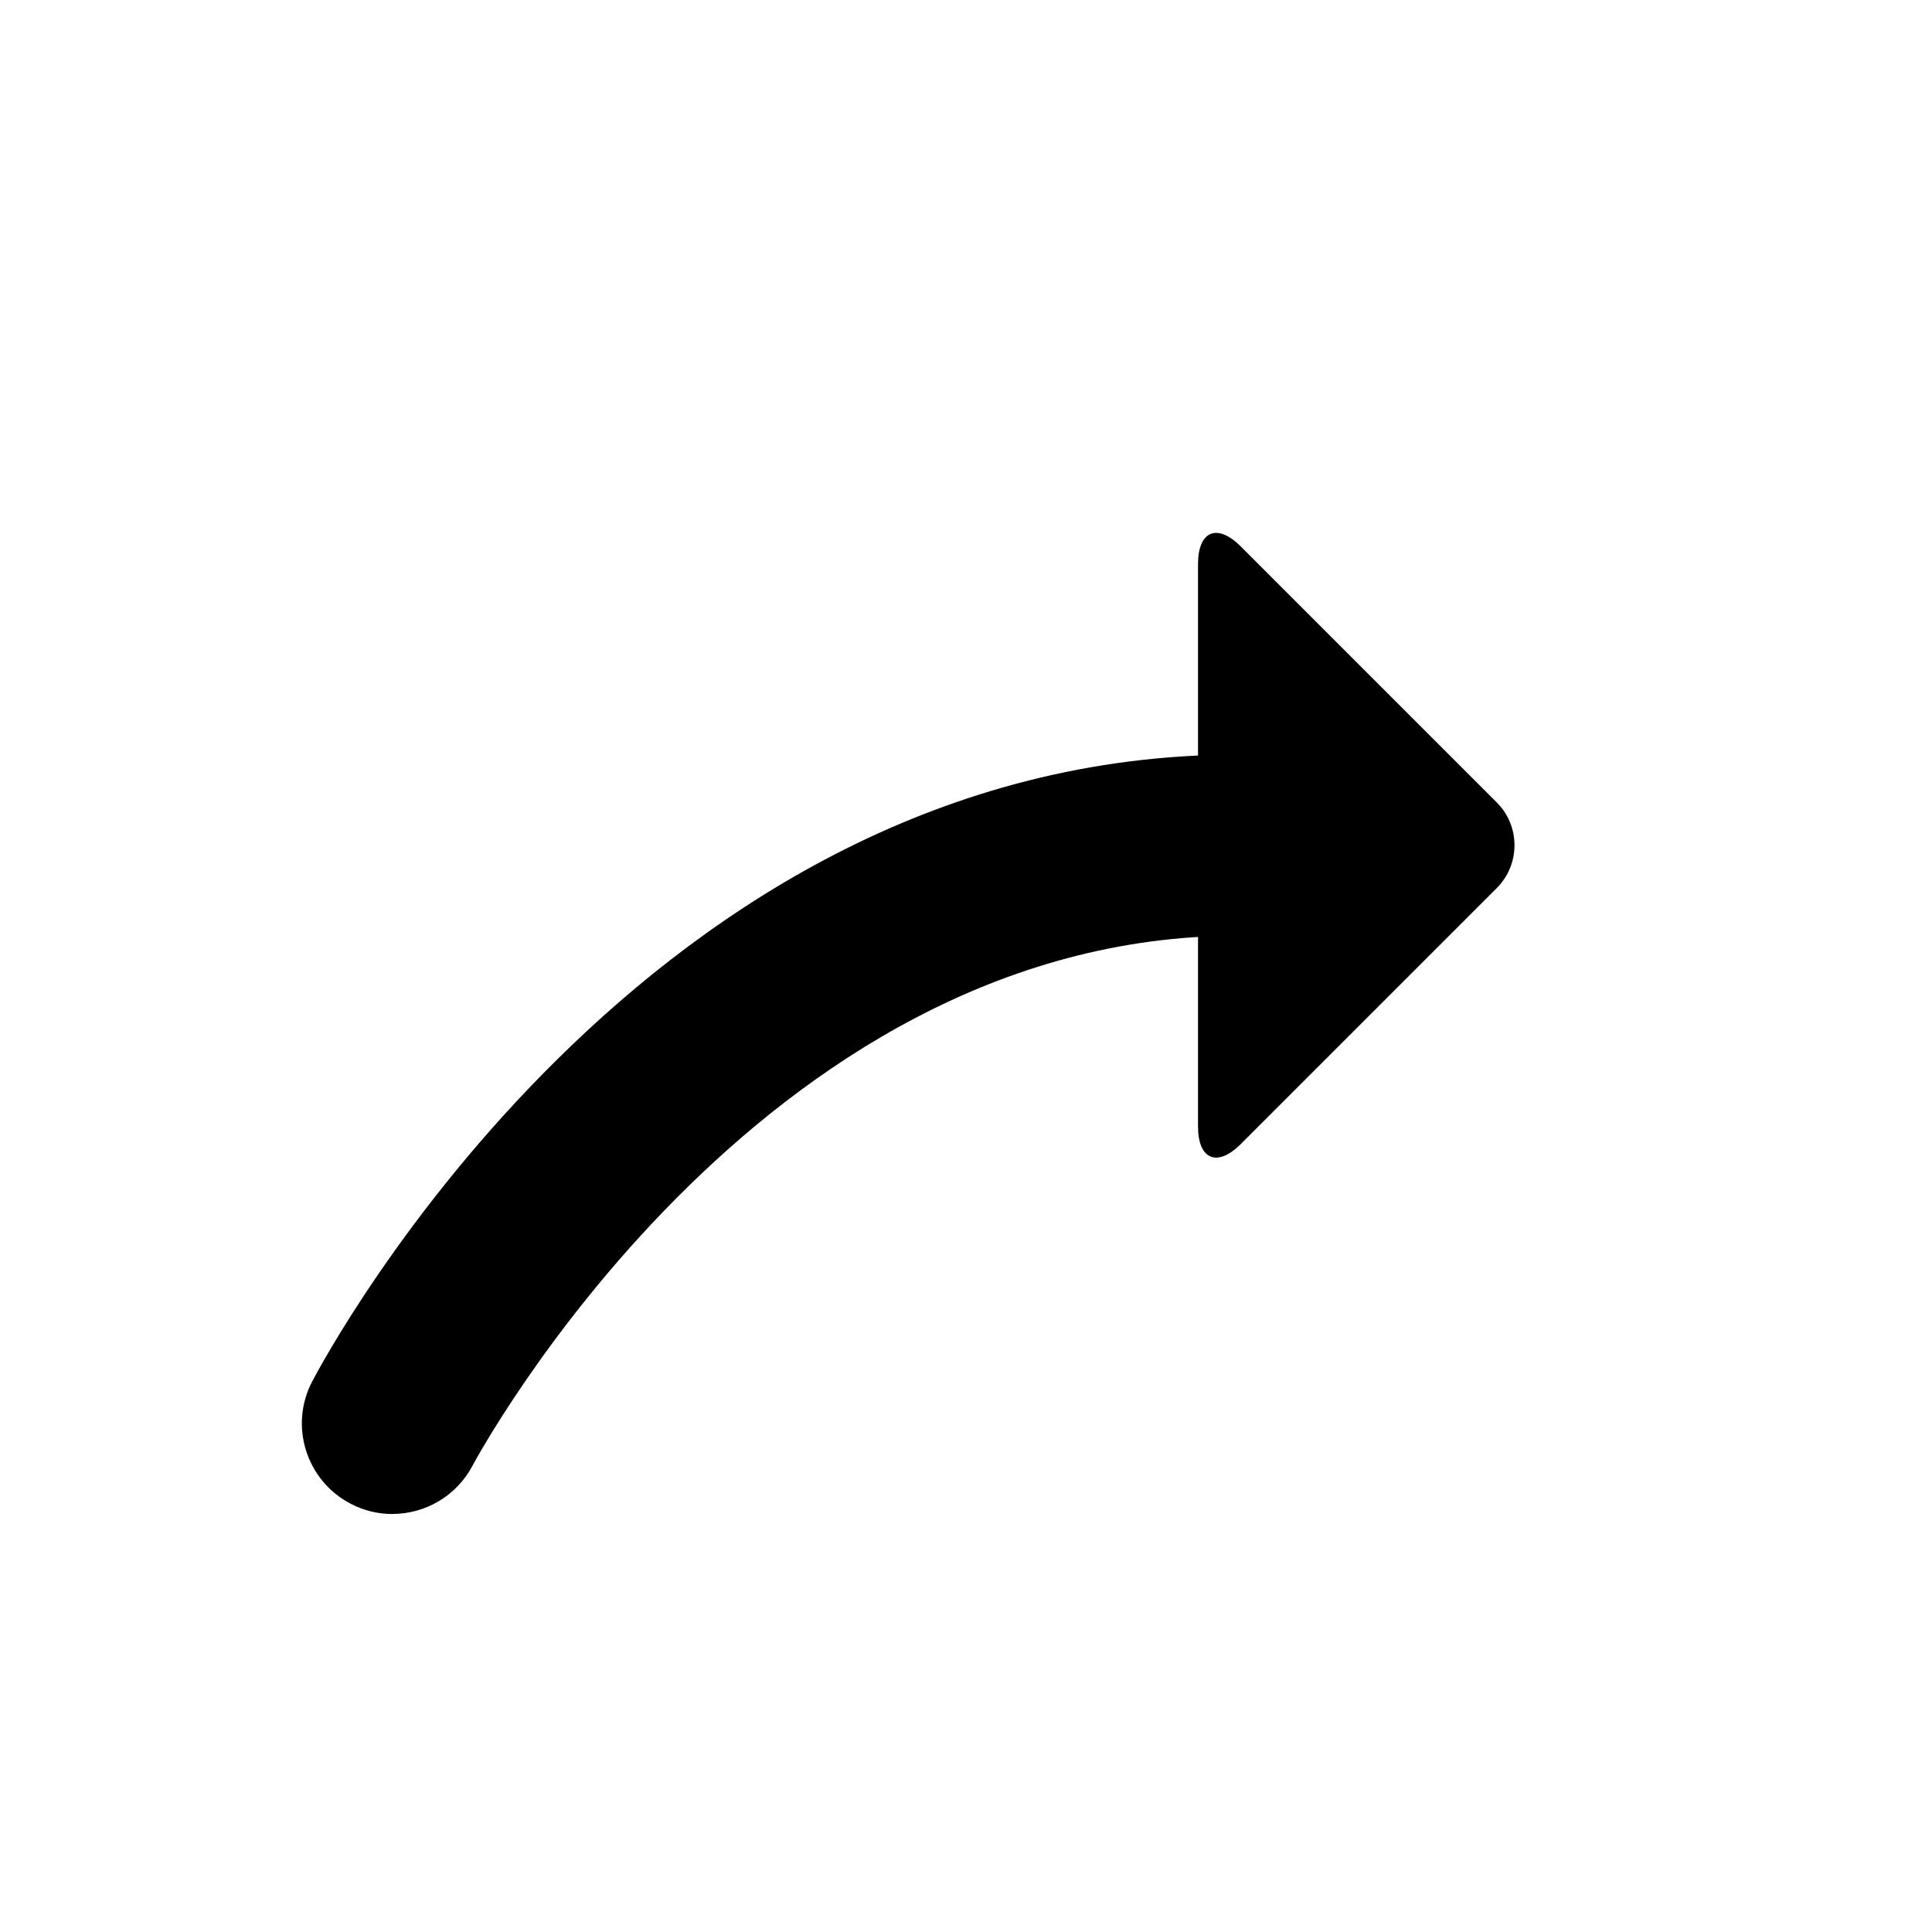
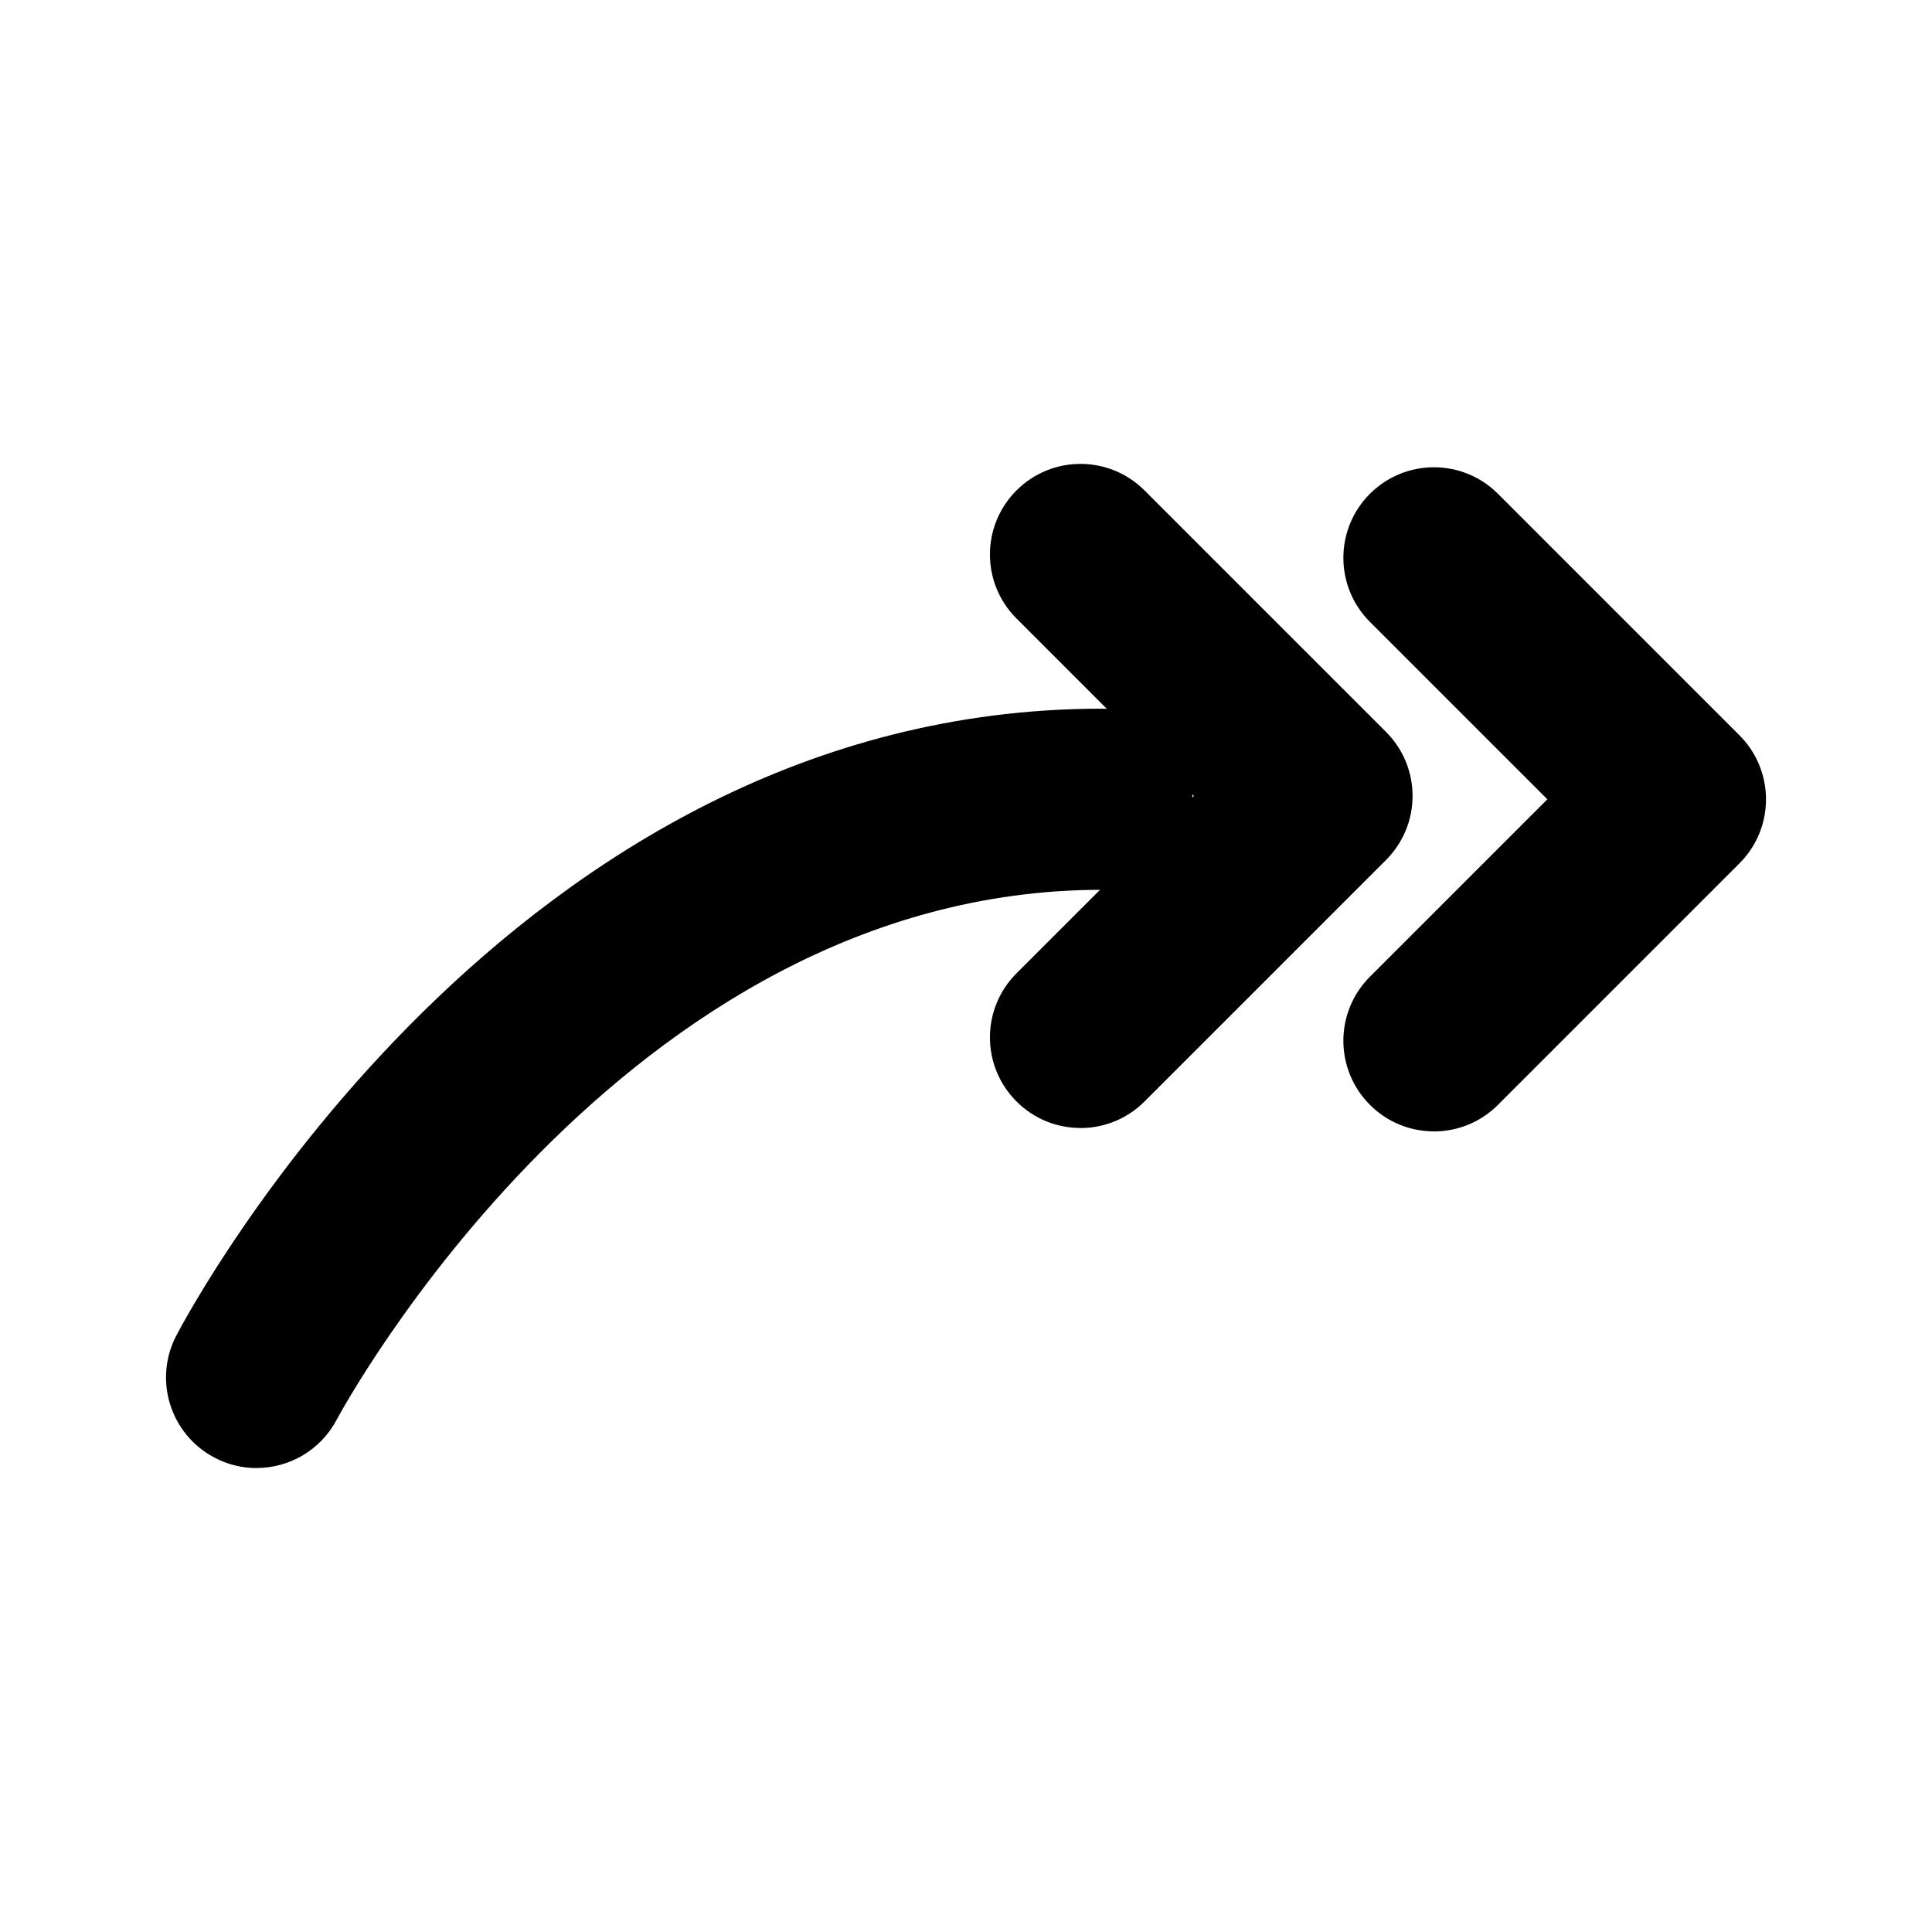
<svg xmlns="http://www.w3.org/2000/svg" id="a" viewBox="0 0 32 32">
-   <path d="M19.843,9.343c0-.55.318-.682.707-.293l4.243,4.243c.389.389.389,1.025,0,1.414l-4.243,4.243c-.389.389-.707.257-.707-.293v-9.314Z" fill="#000" stroke-width="0" />
-   <path d="M6.499,25.077c-.235,0-.473-.056-.694-.172-.733-.384-1.018-1.288-.635-2.022.222-.424,5.533-10.384,15.33-10.384.828,0,1.5.672,1.5,1.5s-.672,1.5-1.5,1.5c-7.963,0-12.625,8.687-12.672,8.774-.269.511-.79.803-1.329.803Z" fill="#000" stroke-width="0" />
+   <path d="M4.249,24.316c-.235,0-.473-.056-.694-.172-.733-.384-1.018-1.288-.635-2.022.222-.424,5.533-10.384,15.33-10.384.828,0,1.5.672,1.5,1.5s-.672,1.5-1.5,1.5c-7.963,0-12.625,8.687-12.672,8.774-.269.511-.79.803-1.329.803Z" />
+   <path d="M23.75,18.739c-.384,0-.768-.146-1.06-.44-.586-.586-.586-1.535,0-2.121l2.939-2.939-2.939-2.939c-.586-.586-.586-1.535,0-2.121s1.535-.586,2.121,0l4,4c.586.586.586,1.535,0,2.121l-4,4c-.293.293-.677.44-1.06.44Z" />
+   <path d="M17.896,18.683c-.384,0-.768-.146-1.06-.44-.586-.586-.586-1.535,0-2.121l2.939-2.939-2.939-2.939c-.586-.586-.586-1.535,0-2.121s1.535-.586,2.121,0l4,4c.586.586.586,1.535,0,2.121l-4,4c-.293.293-.677.44-1.06.44Z" />
</svg>
